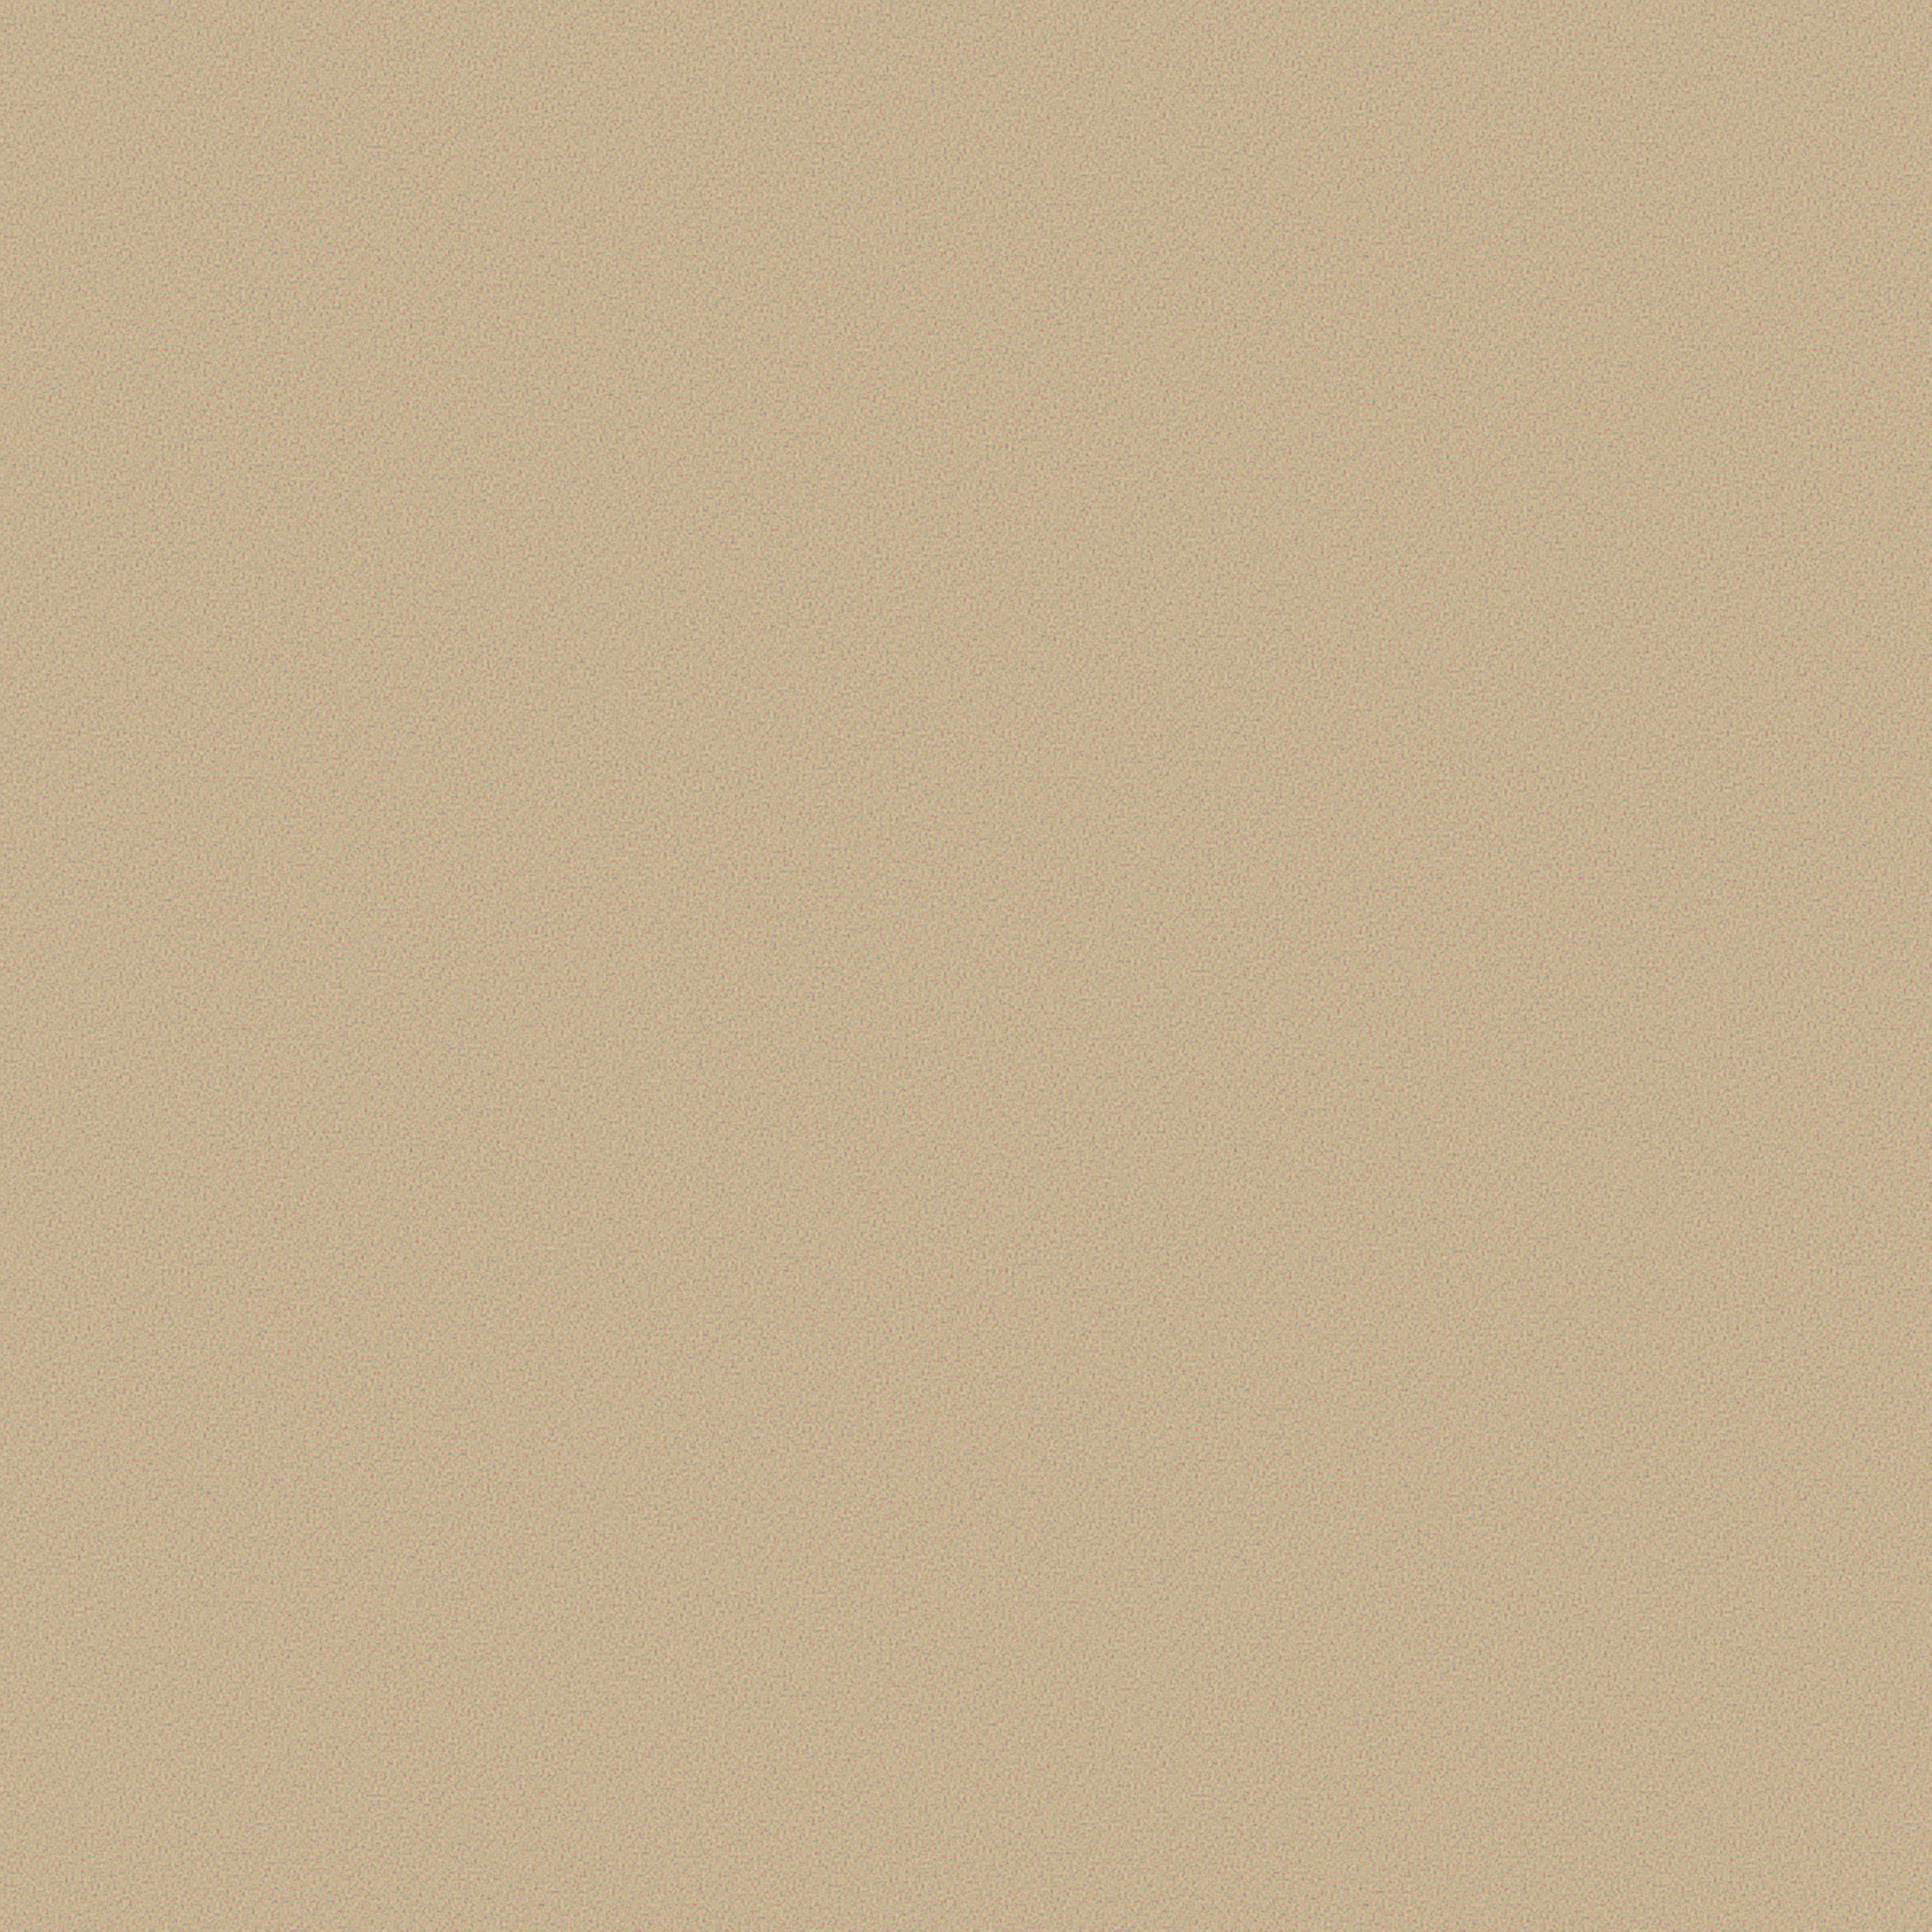
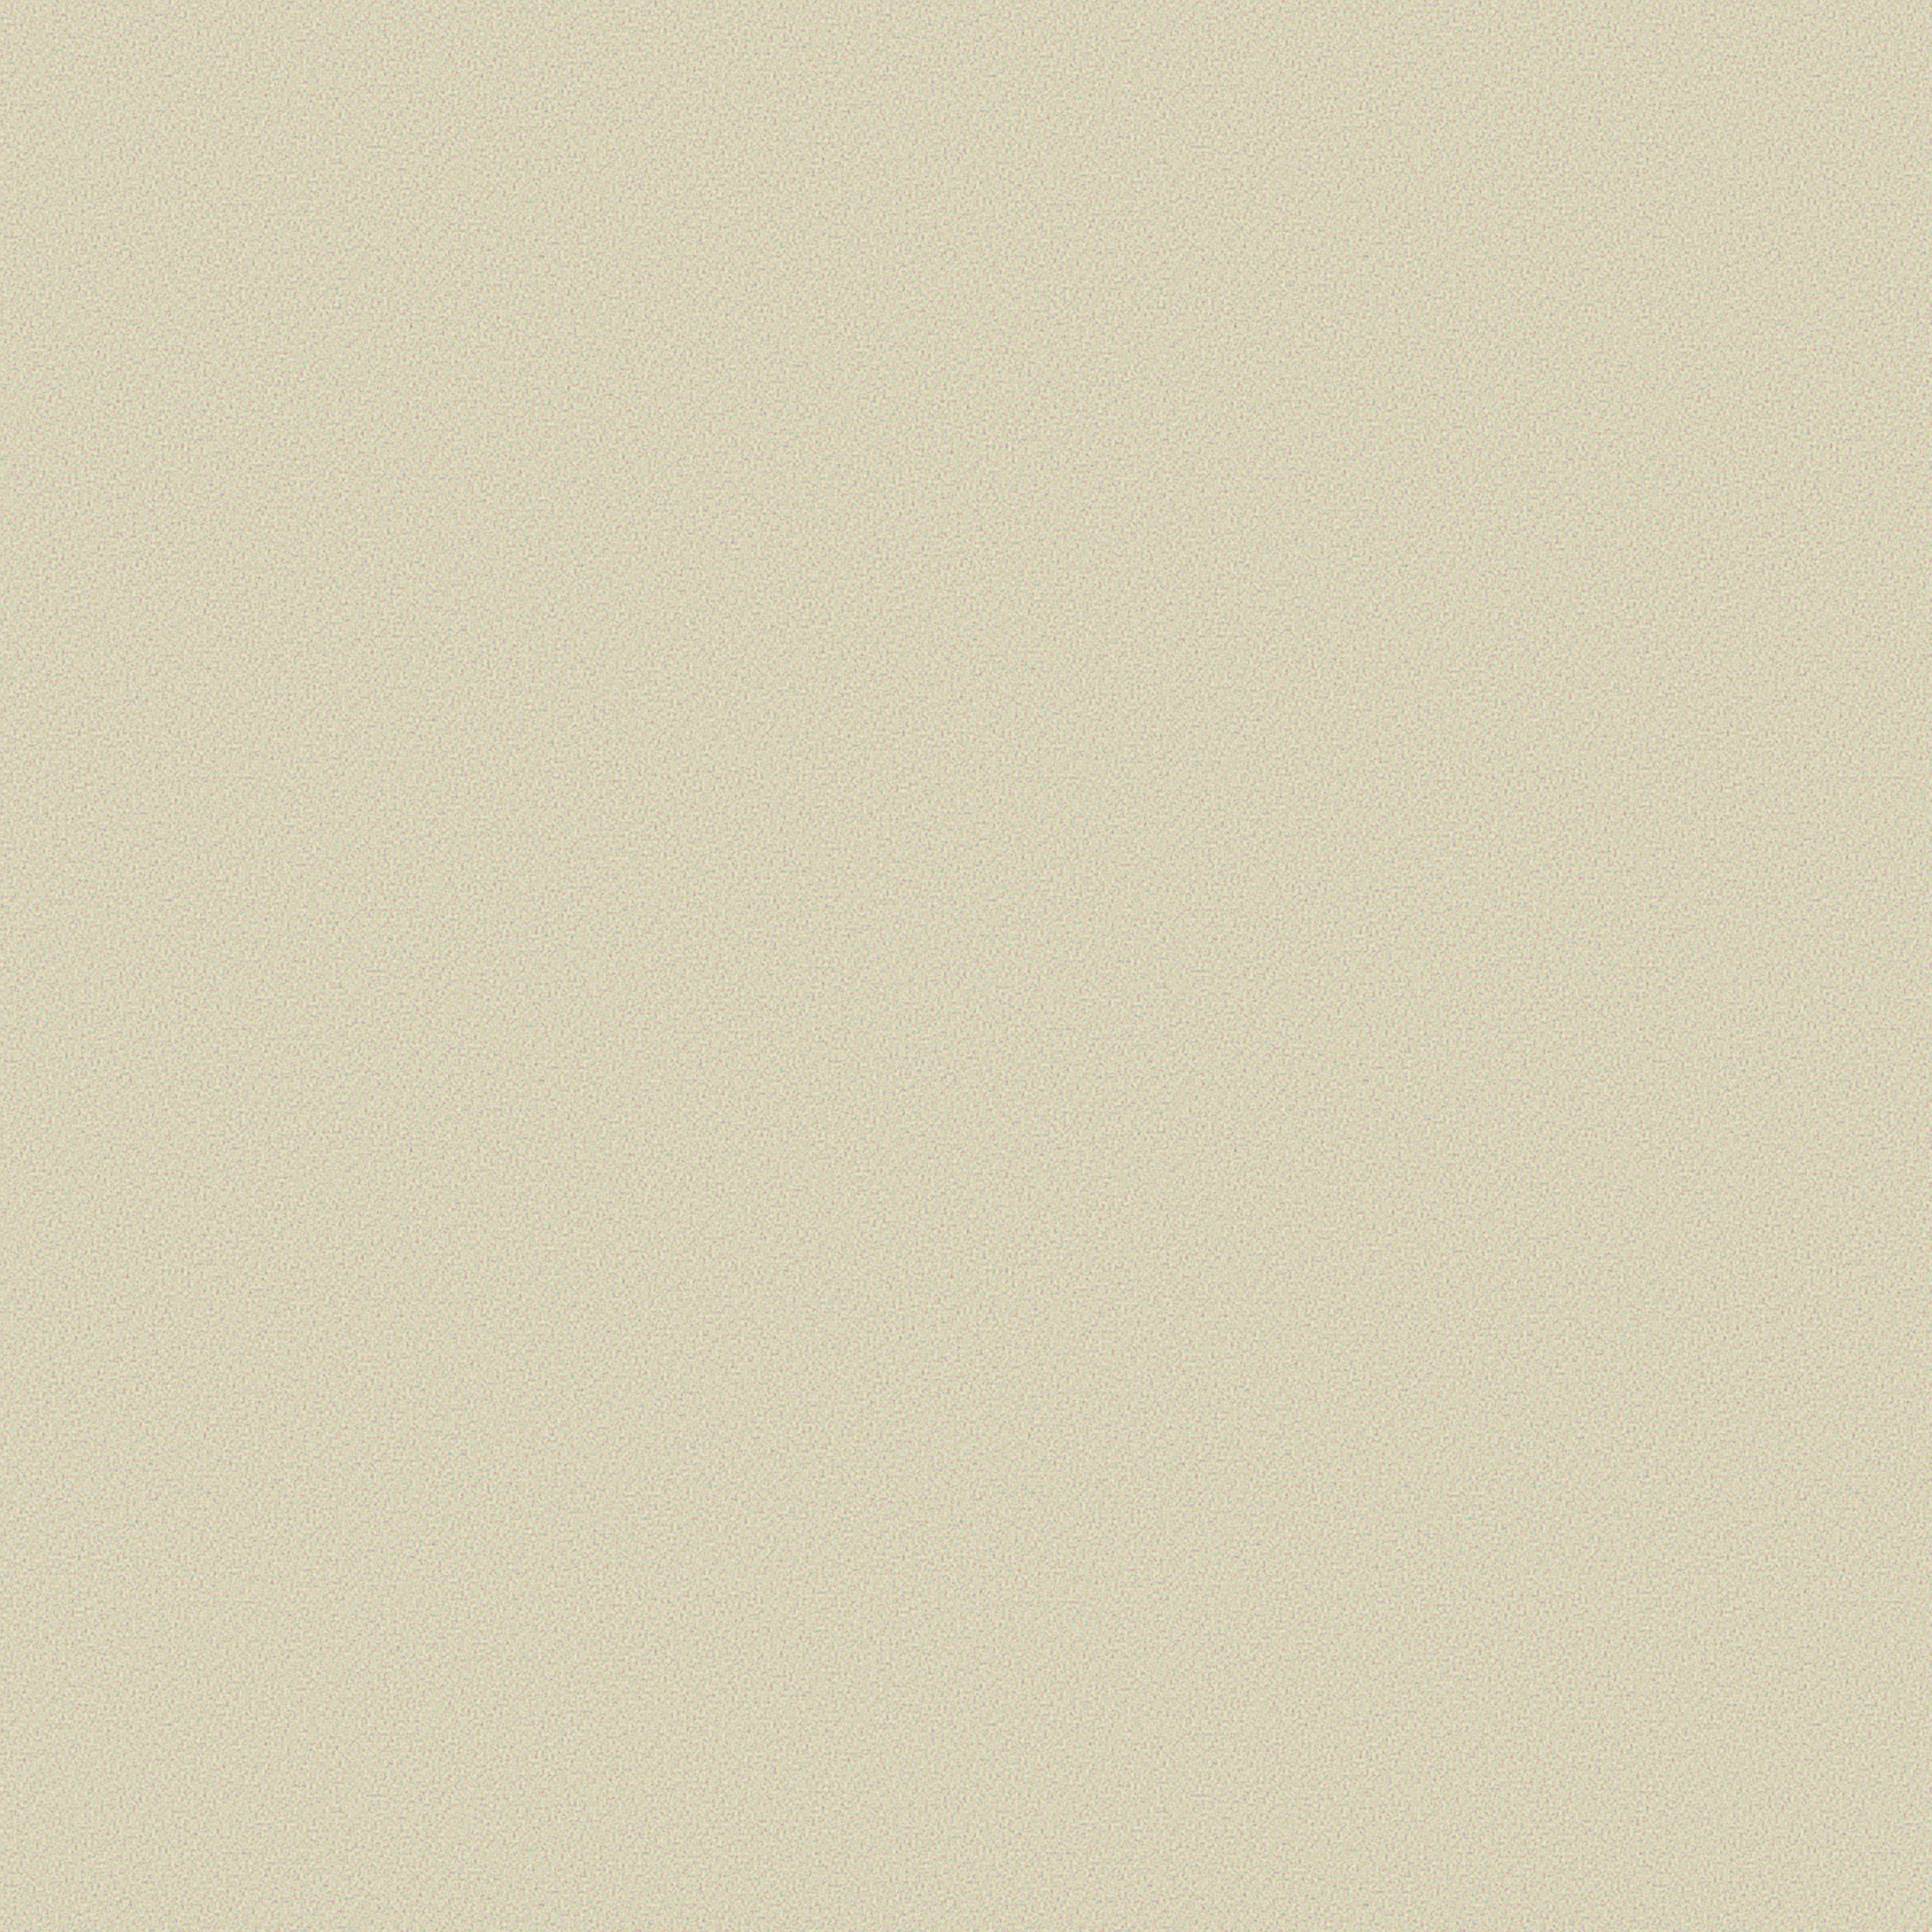
<svg xmlns="http://www.w3.org/2000/svg" viewBox="0 0 200 200">
  <filter id="noiseFilter">
    <feTurbulence type="fractalNoise" baseFrequency="3" numOctaves="3" stitchTiles="stitch" />
    <feBlend in="SourceGraphic" mode="multiply" />
  </filter>
-   <rect width="100%" height="100%" fill="#E0C9A6" filter="url(#noiseFilter)" />
+   <rect width="100%" height="100%" fill="#F5EED2" filter="url(#noiseFilter)" />
</svg>
